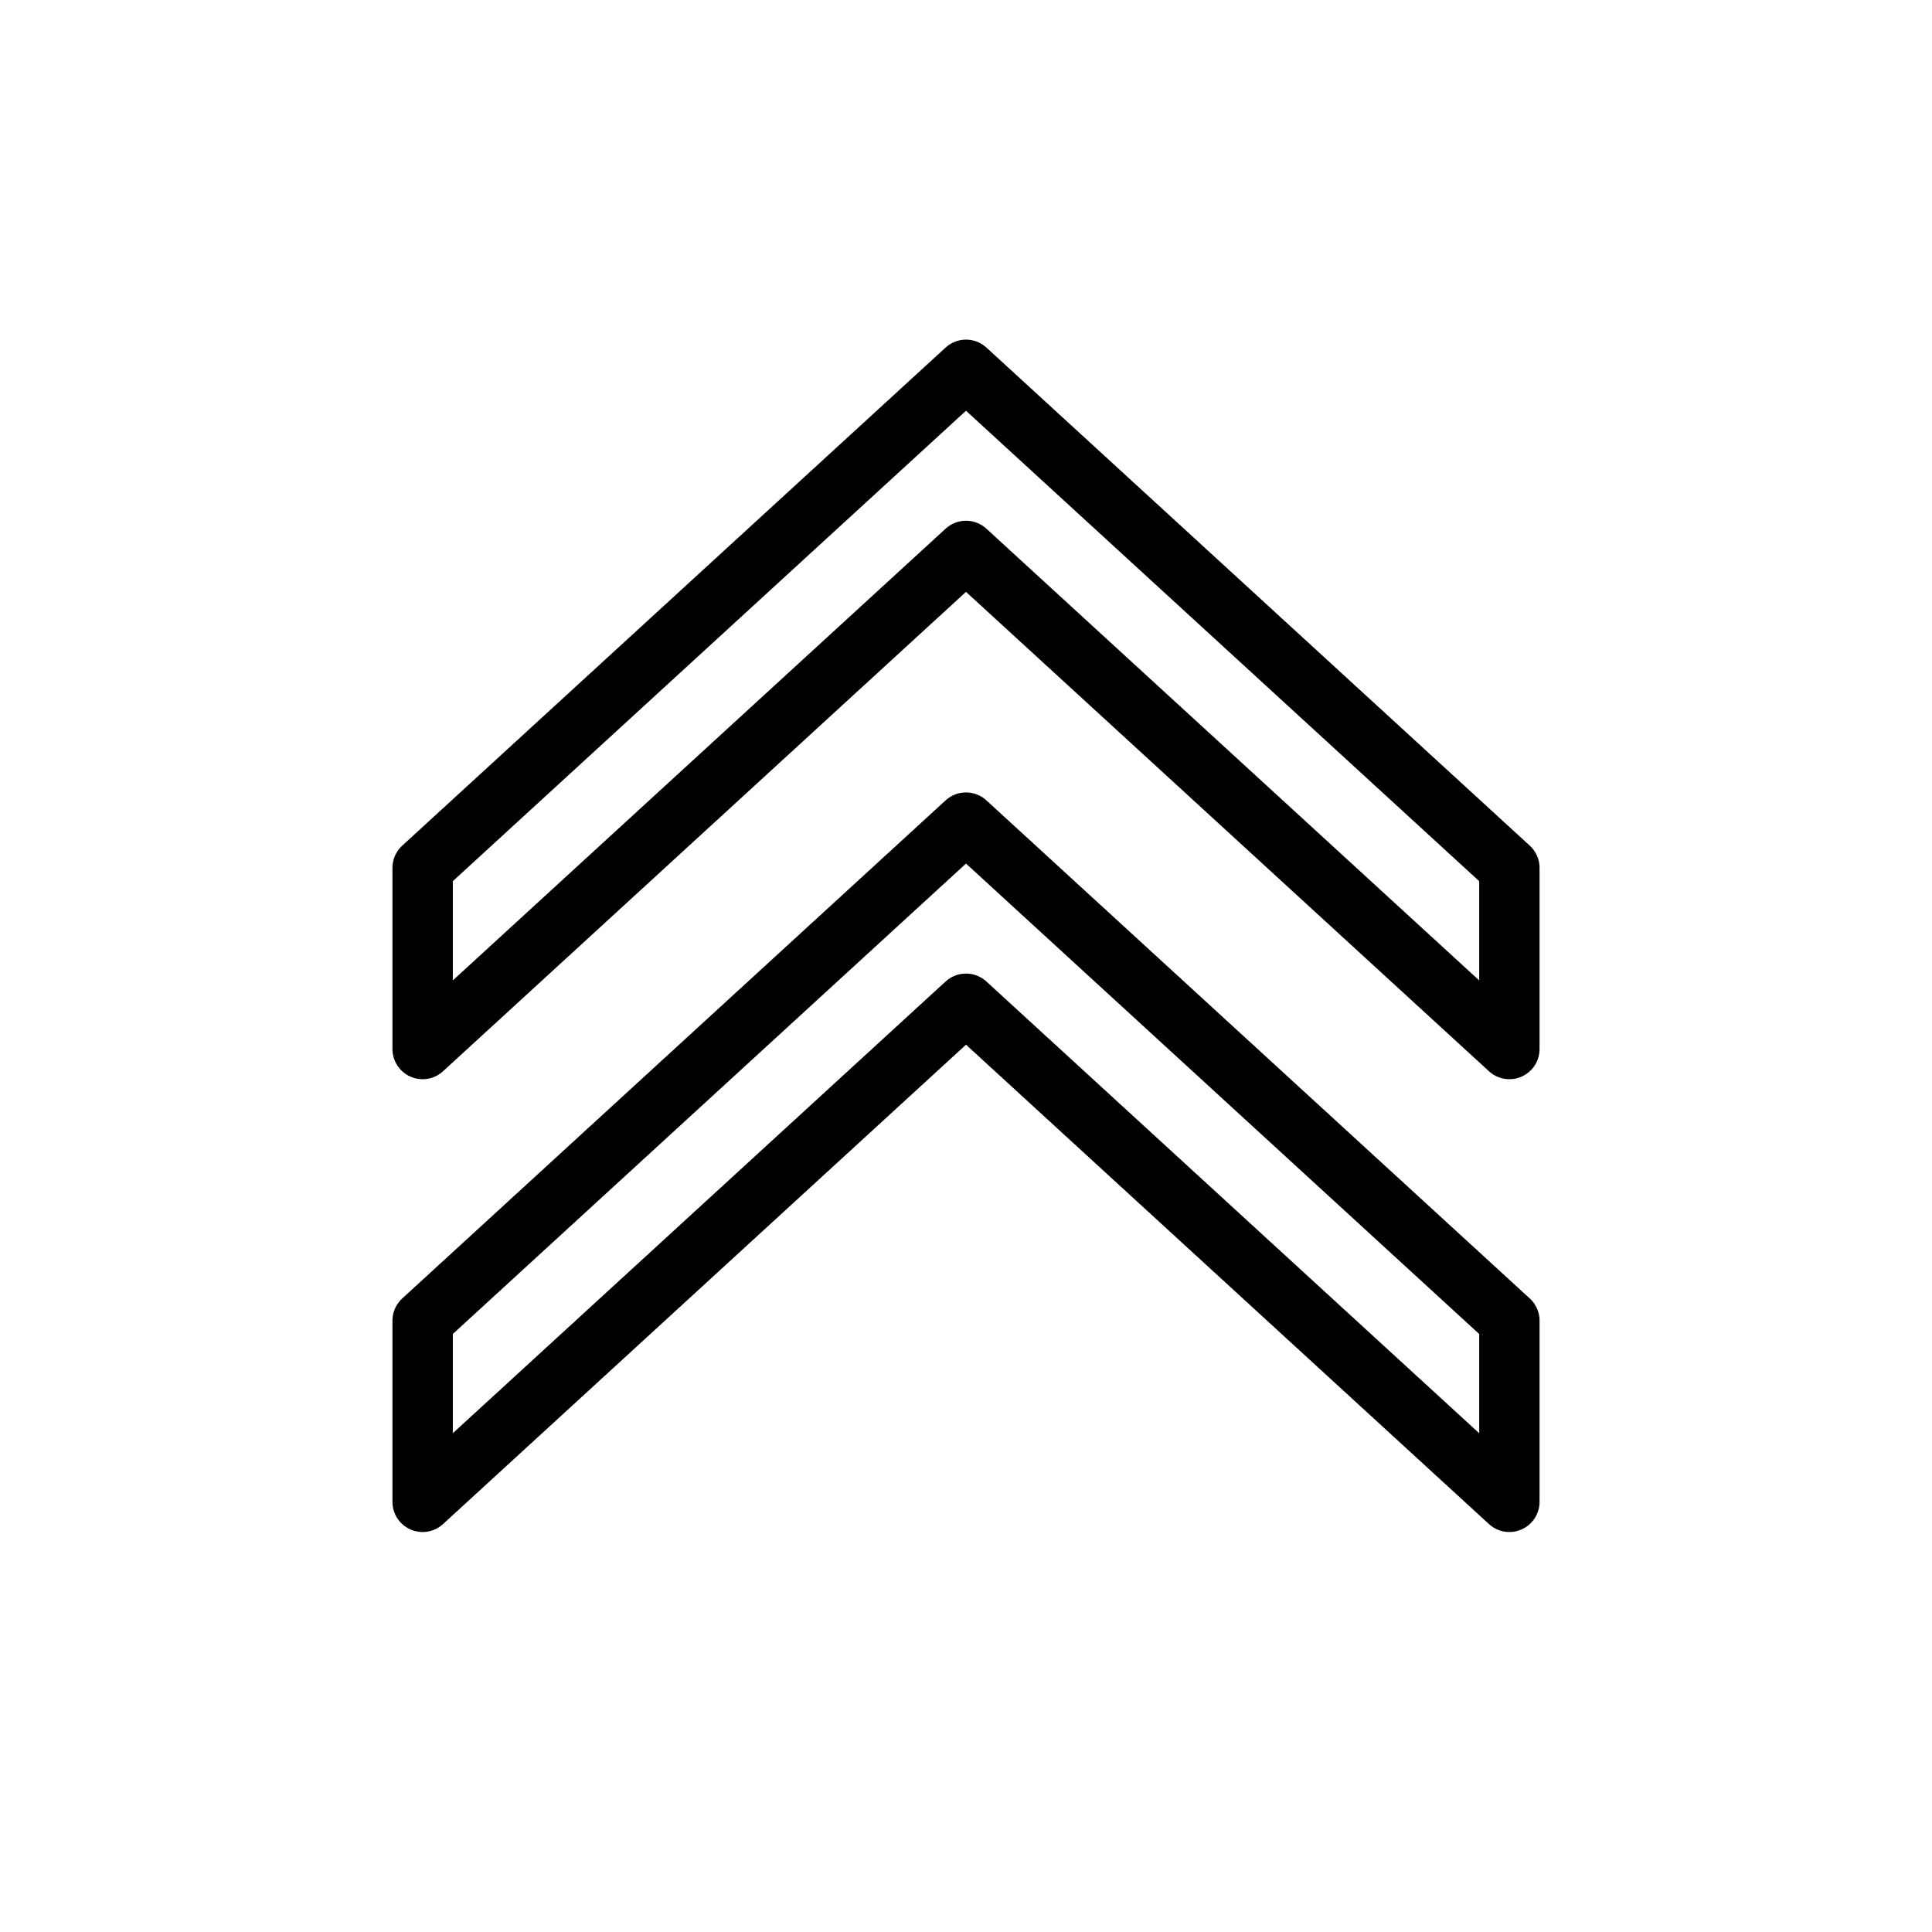
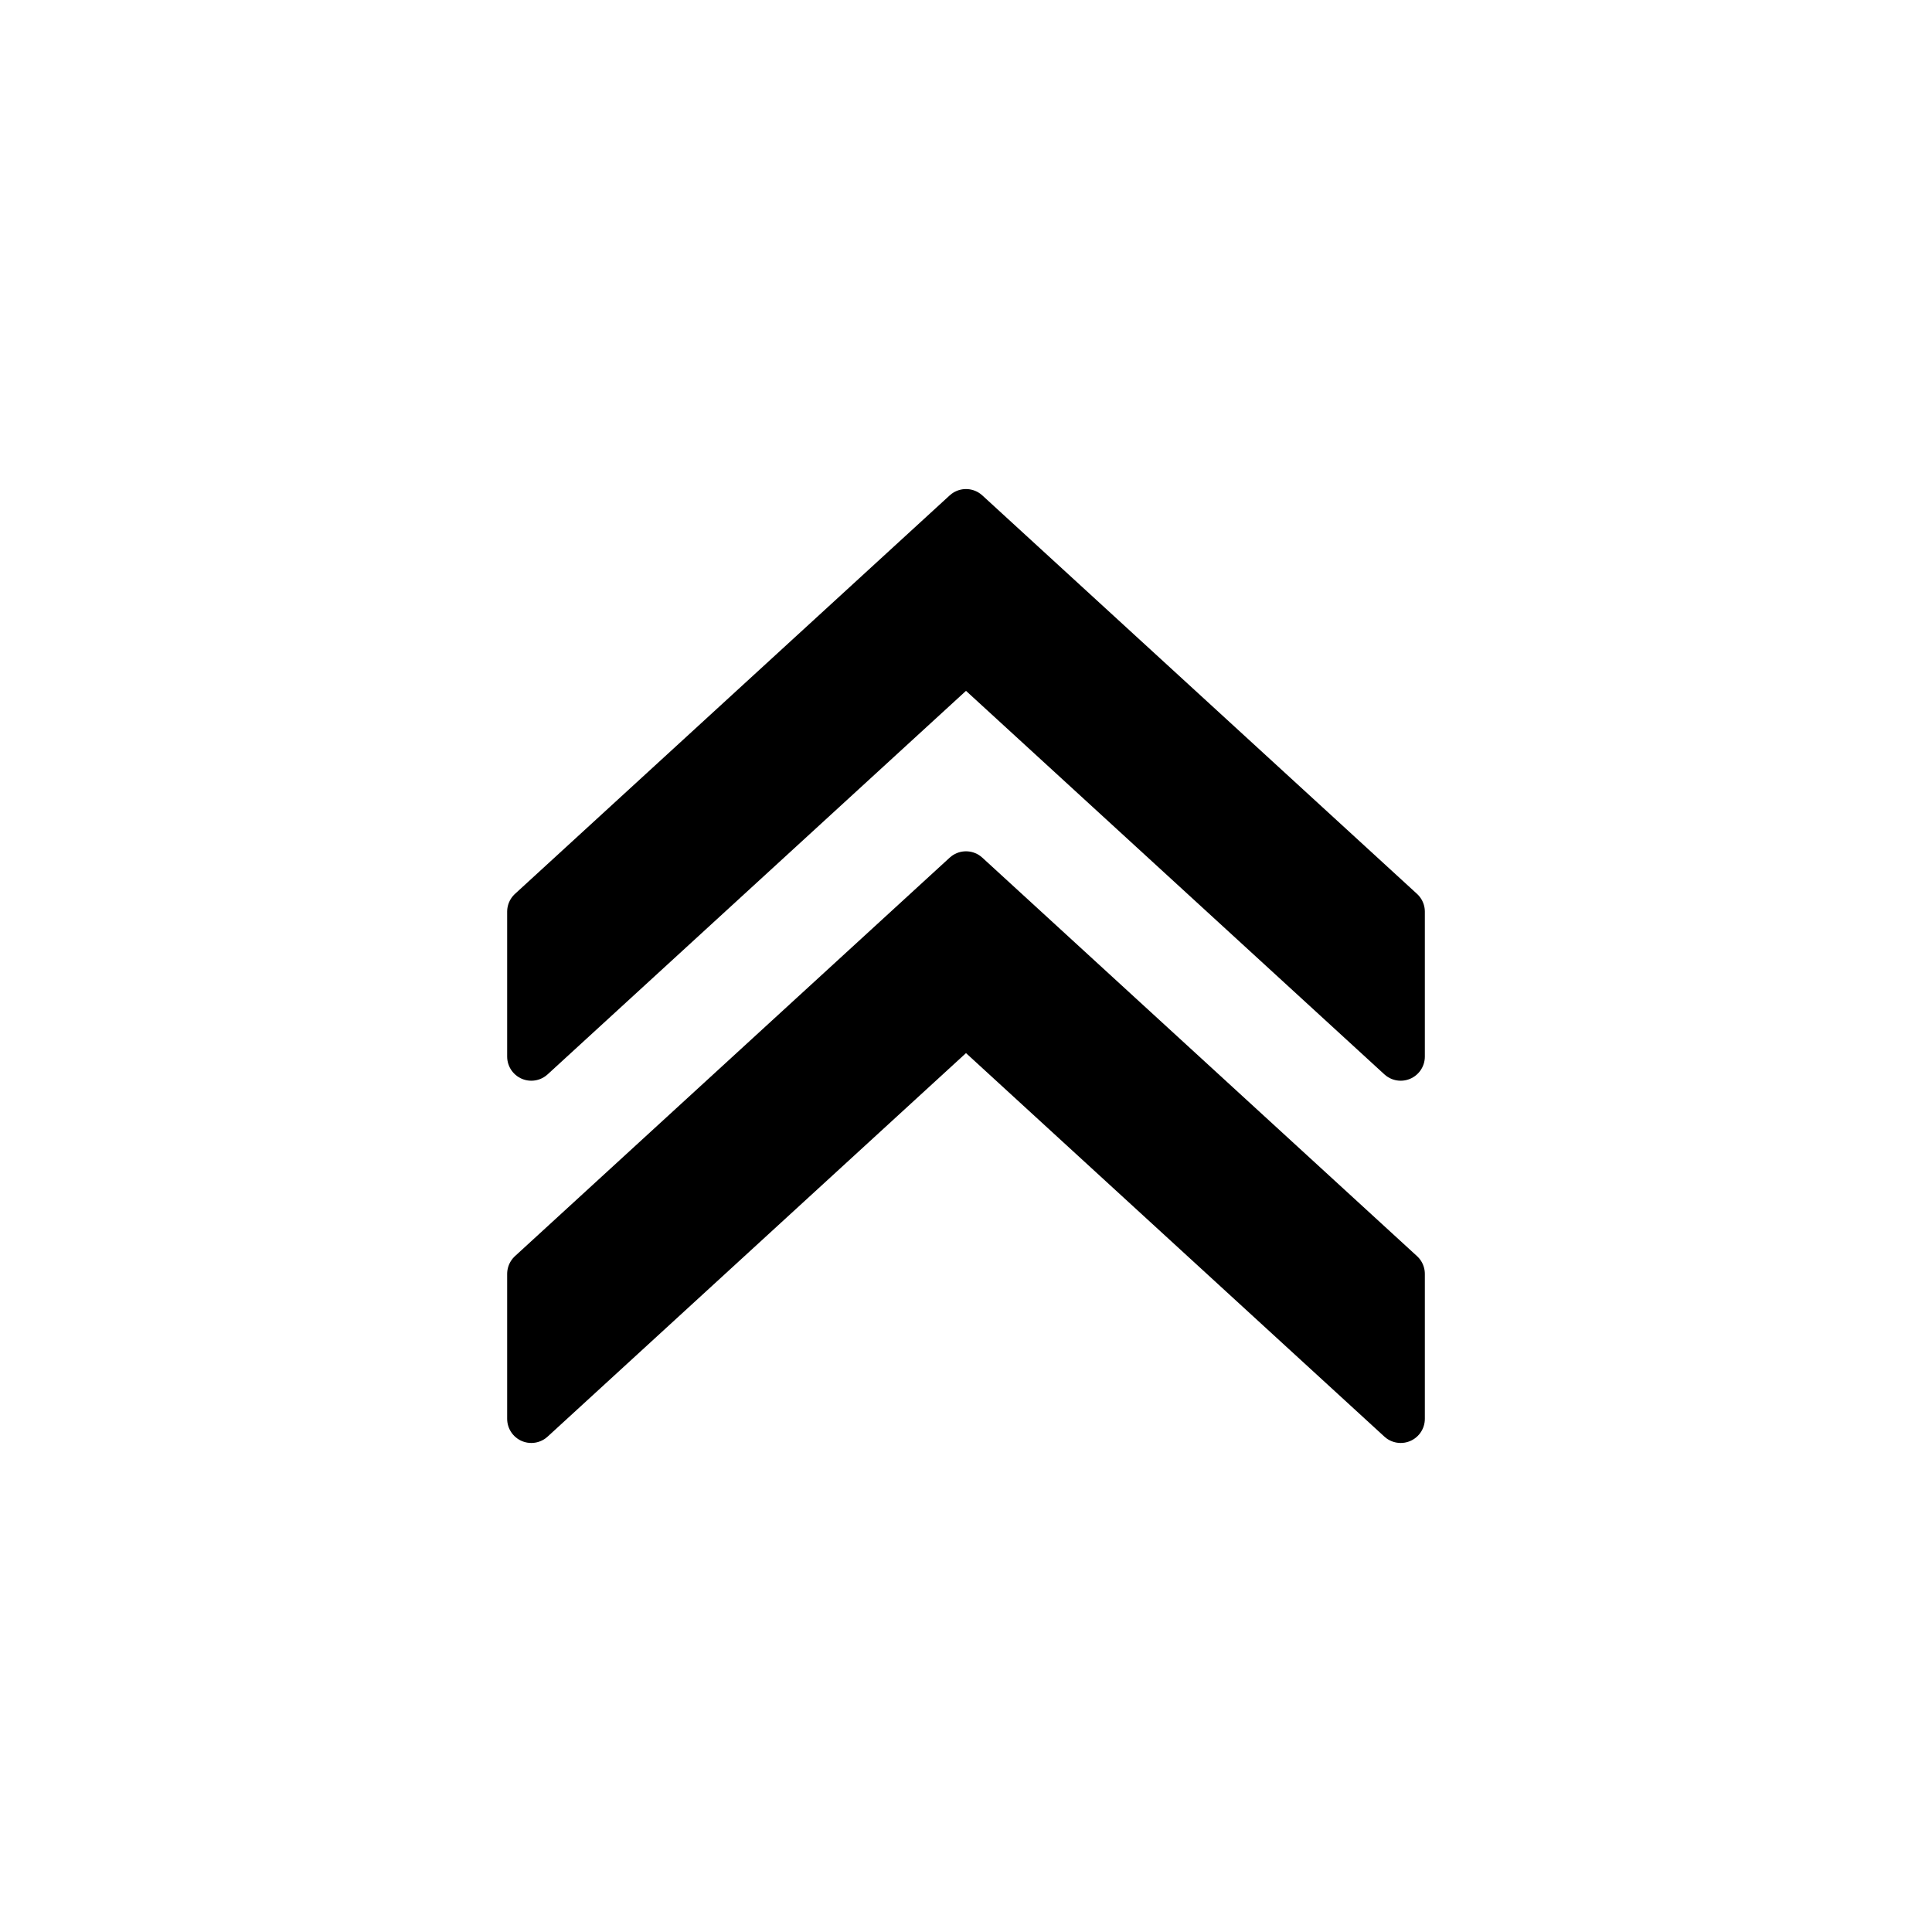
<svg xmlns="http://www.w3.org/2000/svg" width="32" height="32" id="svg2" version="1.1">
  <defs id="defs4" />
  <g id="layer1" transform="translate(0,-1020.362)">
-     <g id="g3913" transform="matrix(0.75,0,0,0.75,4,258.9656)">
+     <g id="g3913" transform="matrix(0.6,0,0,0.6,6.4,414.8449)" style="fill:#000000;fill-opacity:1">
      <g id="text3003" style="font-size:14px;font-style:normal;font-variant:normal;font-weight:normal;font-stretch:normal;text-align:start;line-height:125%;letter-spacing:0px;word-spacing:0px;writing-mode:lr-tb;text-anchor:start;fill:#000000;fill-opacity:1;stroke:none;font-family:Albertus Medium;-inkscape-font-specification:'Albertus Medium,'" />
-       <path id="path3035" d="m 4,1038.362 0,-4 12,-11 12,11 0,4 -12,-11 z" style="fill:none;stroke:#000000;stroke-width:1.333px;stroke-linecap:butt;stroke-linejoin:round;stroke-opacity:1" />
-       <path id="path3035-9" d="m 4,1048.362 0,-4 12,-11 12,11 0,4 -12,-11 z" style="fill:none;stroke:#000000;stroke-width:1.333px;stroke-linecap:butt;stroke-linejoin:round;stroke-opacity:1" />
+       <path id="path3035" d="m 4,1038.362 0,-4 12,-11 12,11 0,4 -12,-11 z" style="fill:#000000;fill-opacity:1;stroke:#000000;stroke-width:1.333px;stroke-linecap:butt;stroke-linejoin:round;stroke-opacity:1" />
+       <path id="path3035-9" d="m 4,1048.362 0,-4 12,-11 12,11 0,4 -12,-11 z" style="fill:#000000;fill-opacity:1;stroke:#000000;stroke-width:1.333px;stroke-linecap:butt;stroke-linejoin:round;stroke-opacity:1" />
    </g>
  </g>
</svg>
